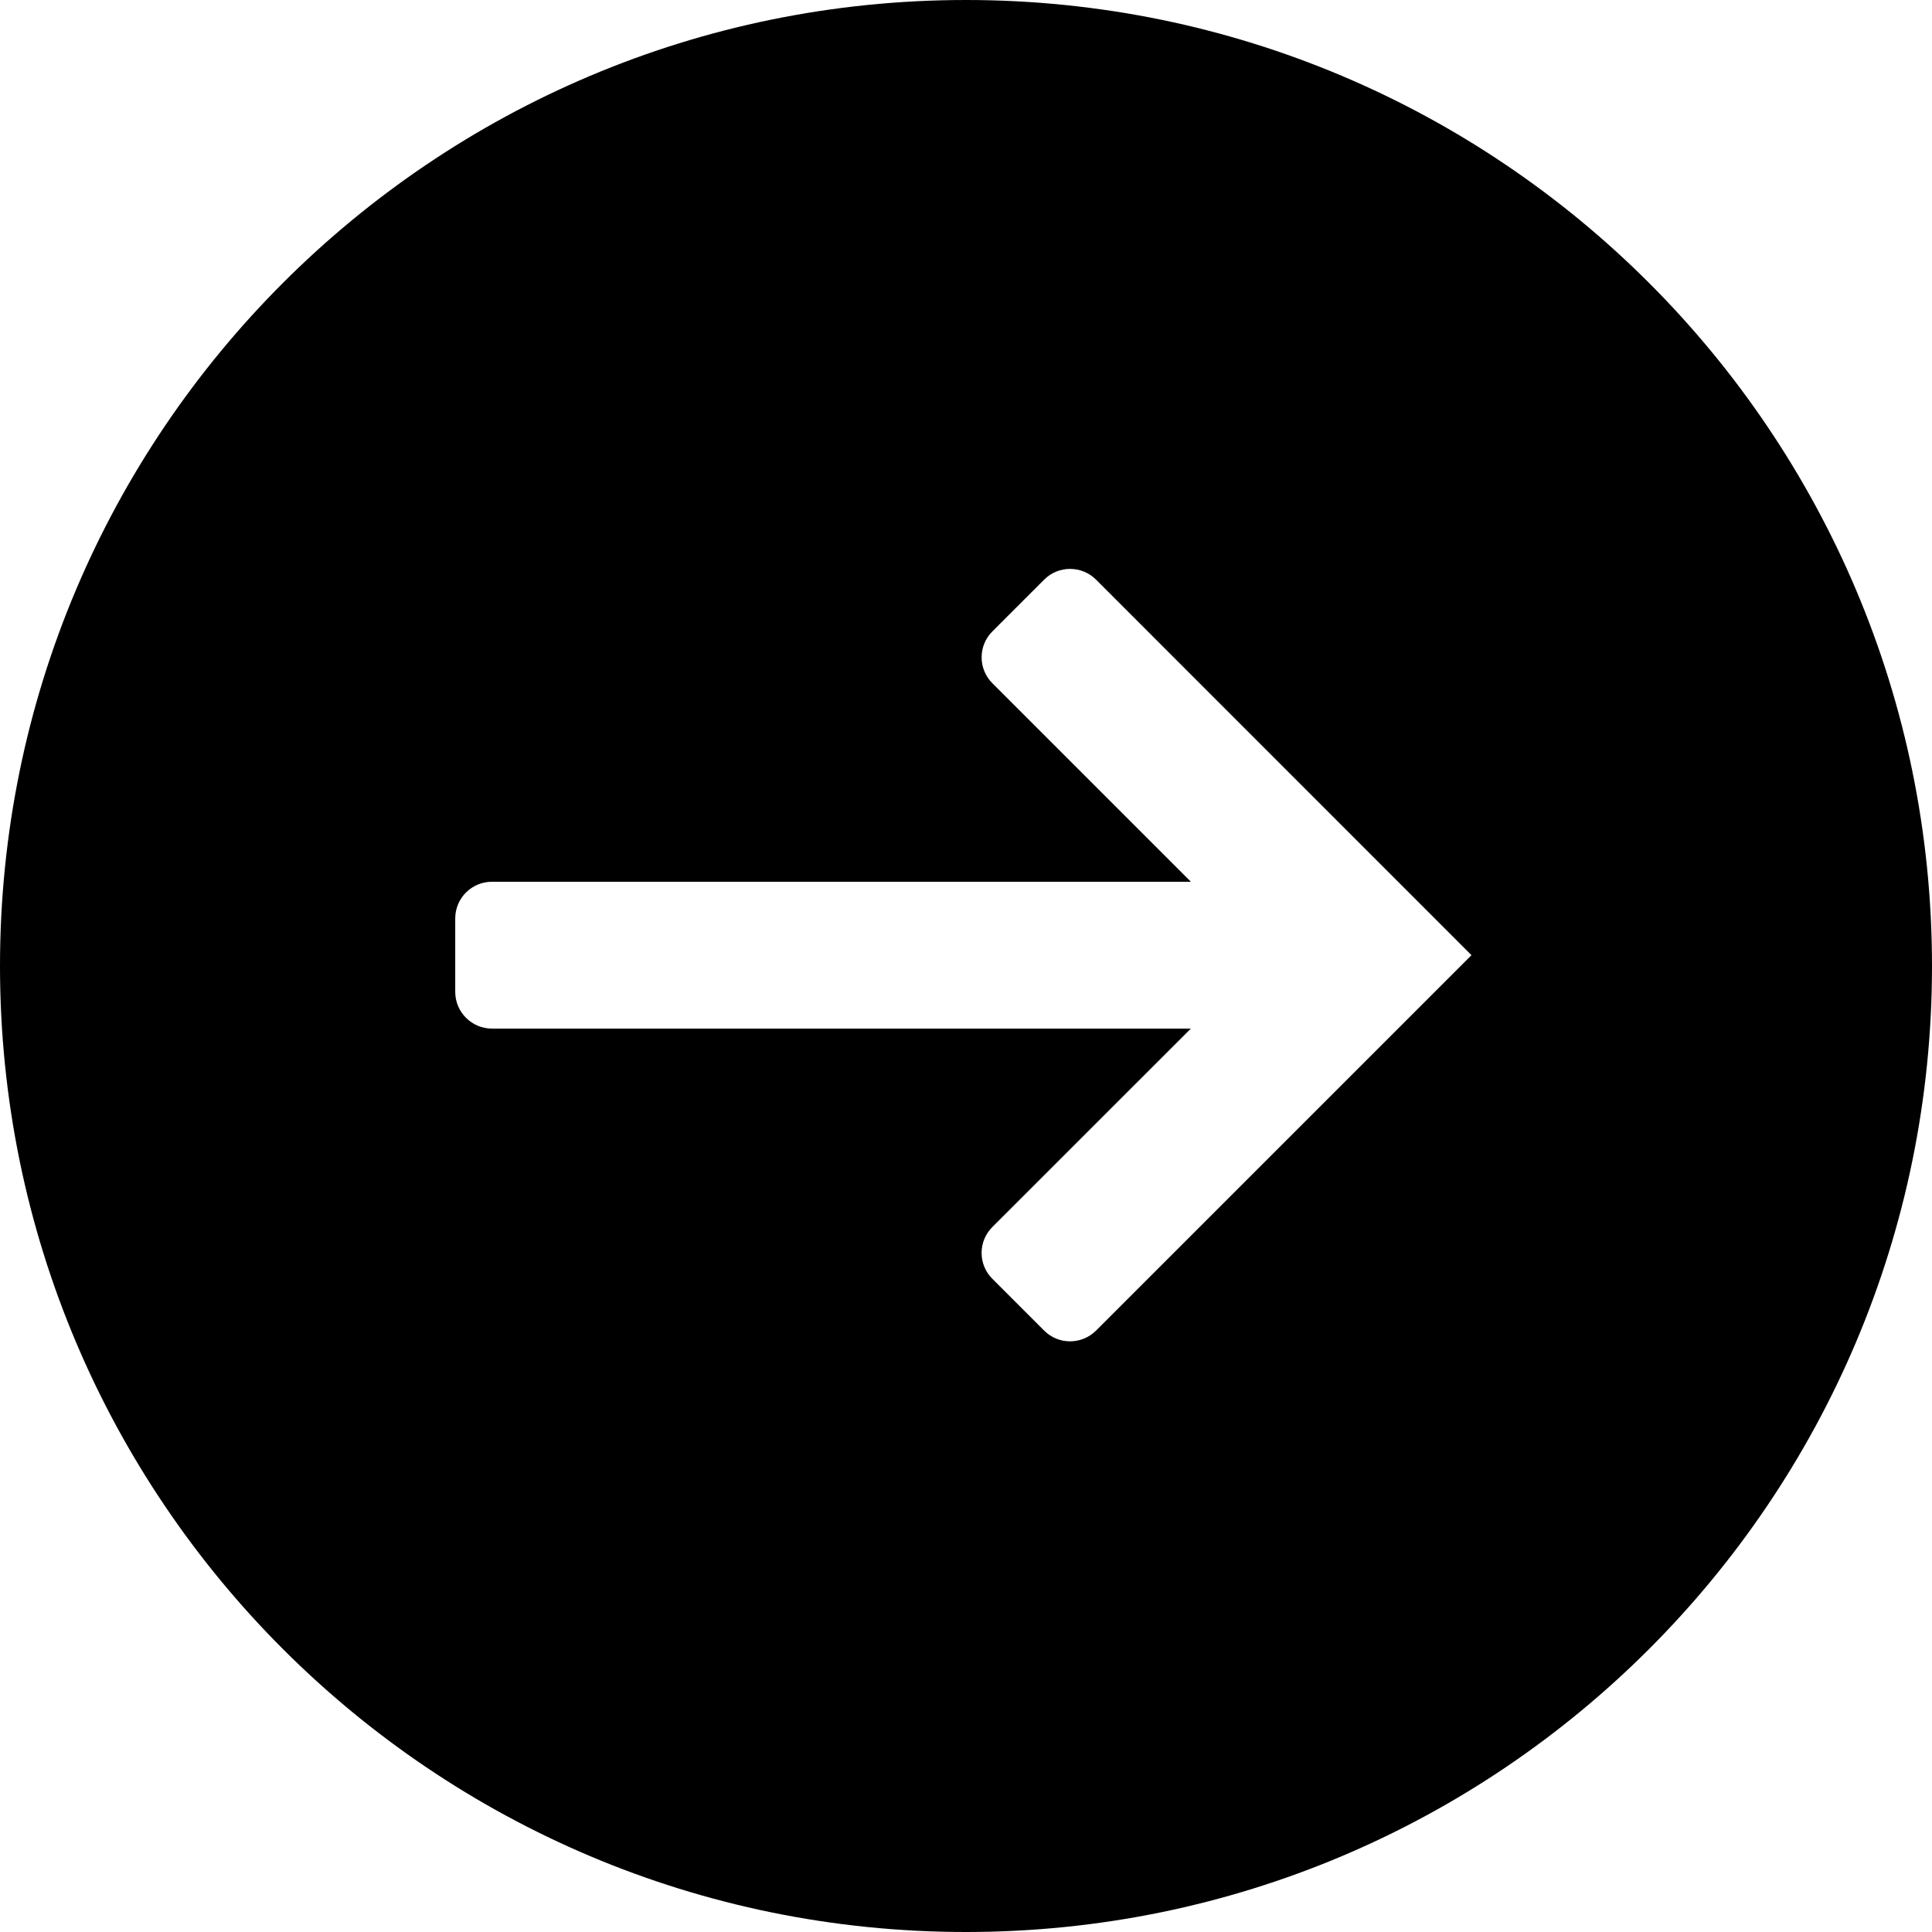
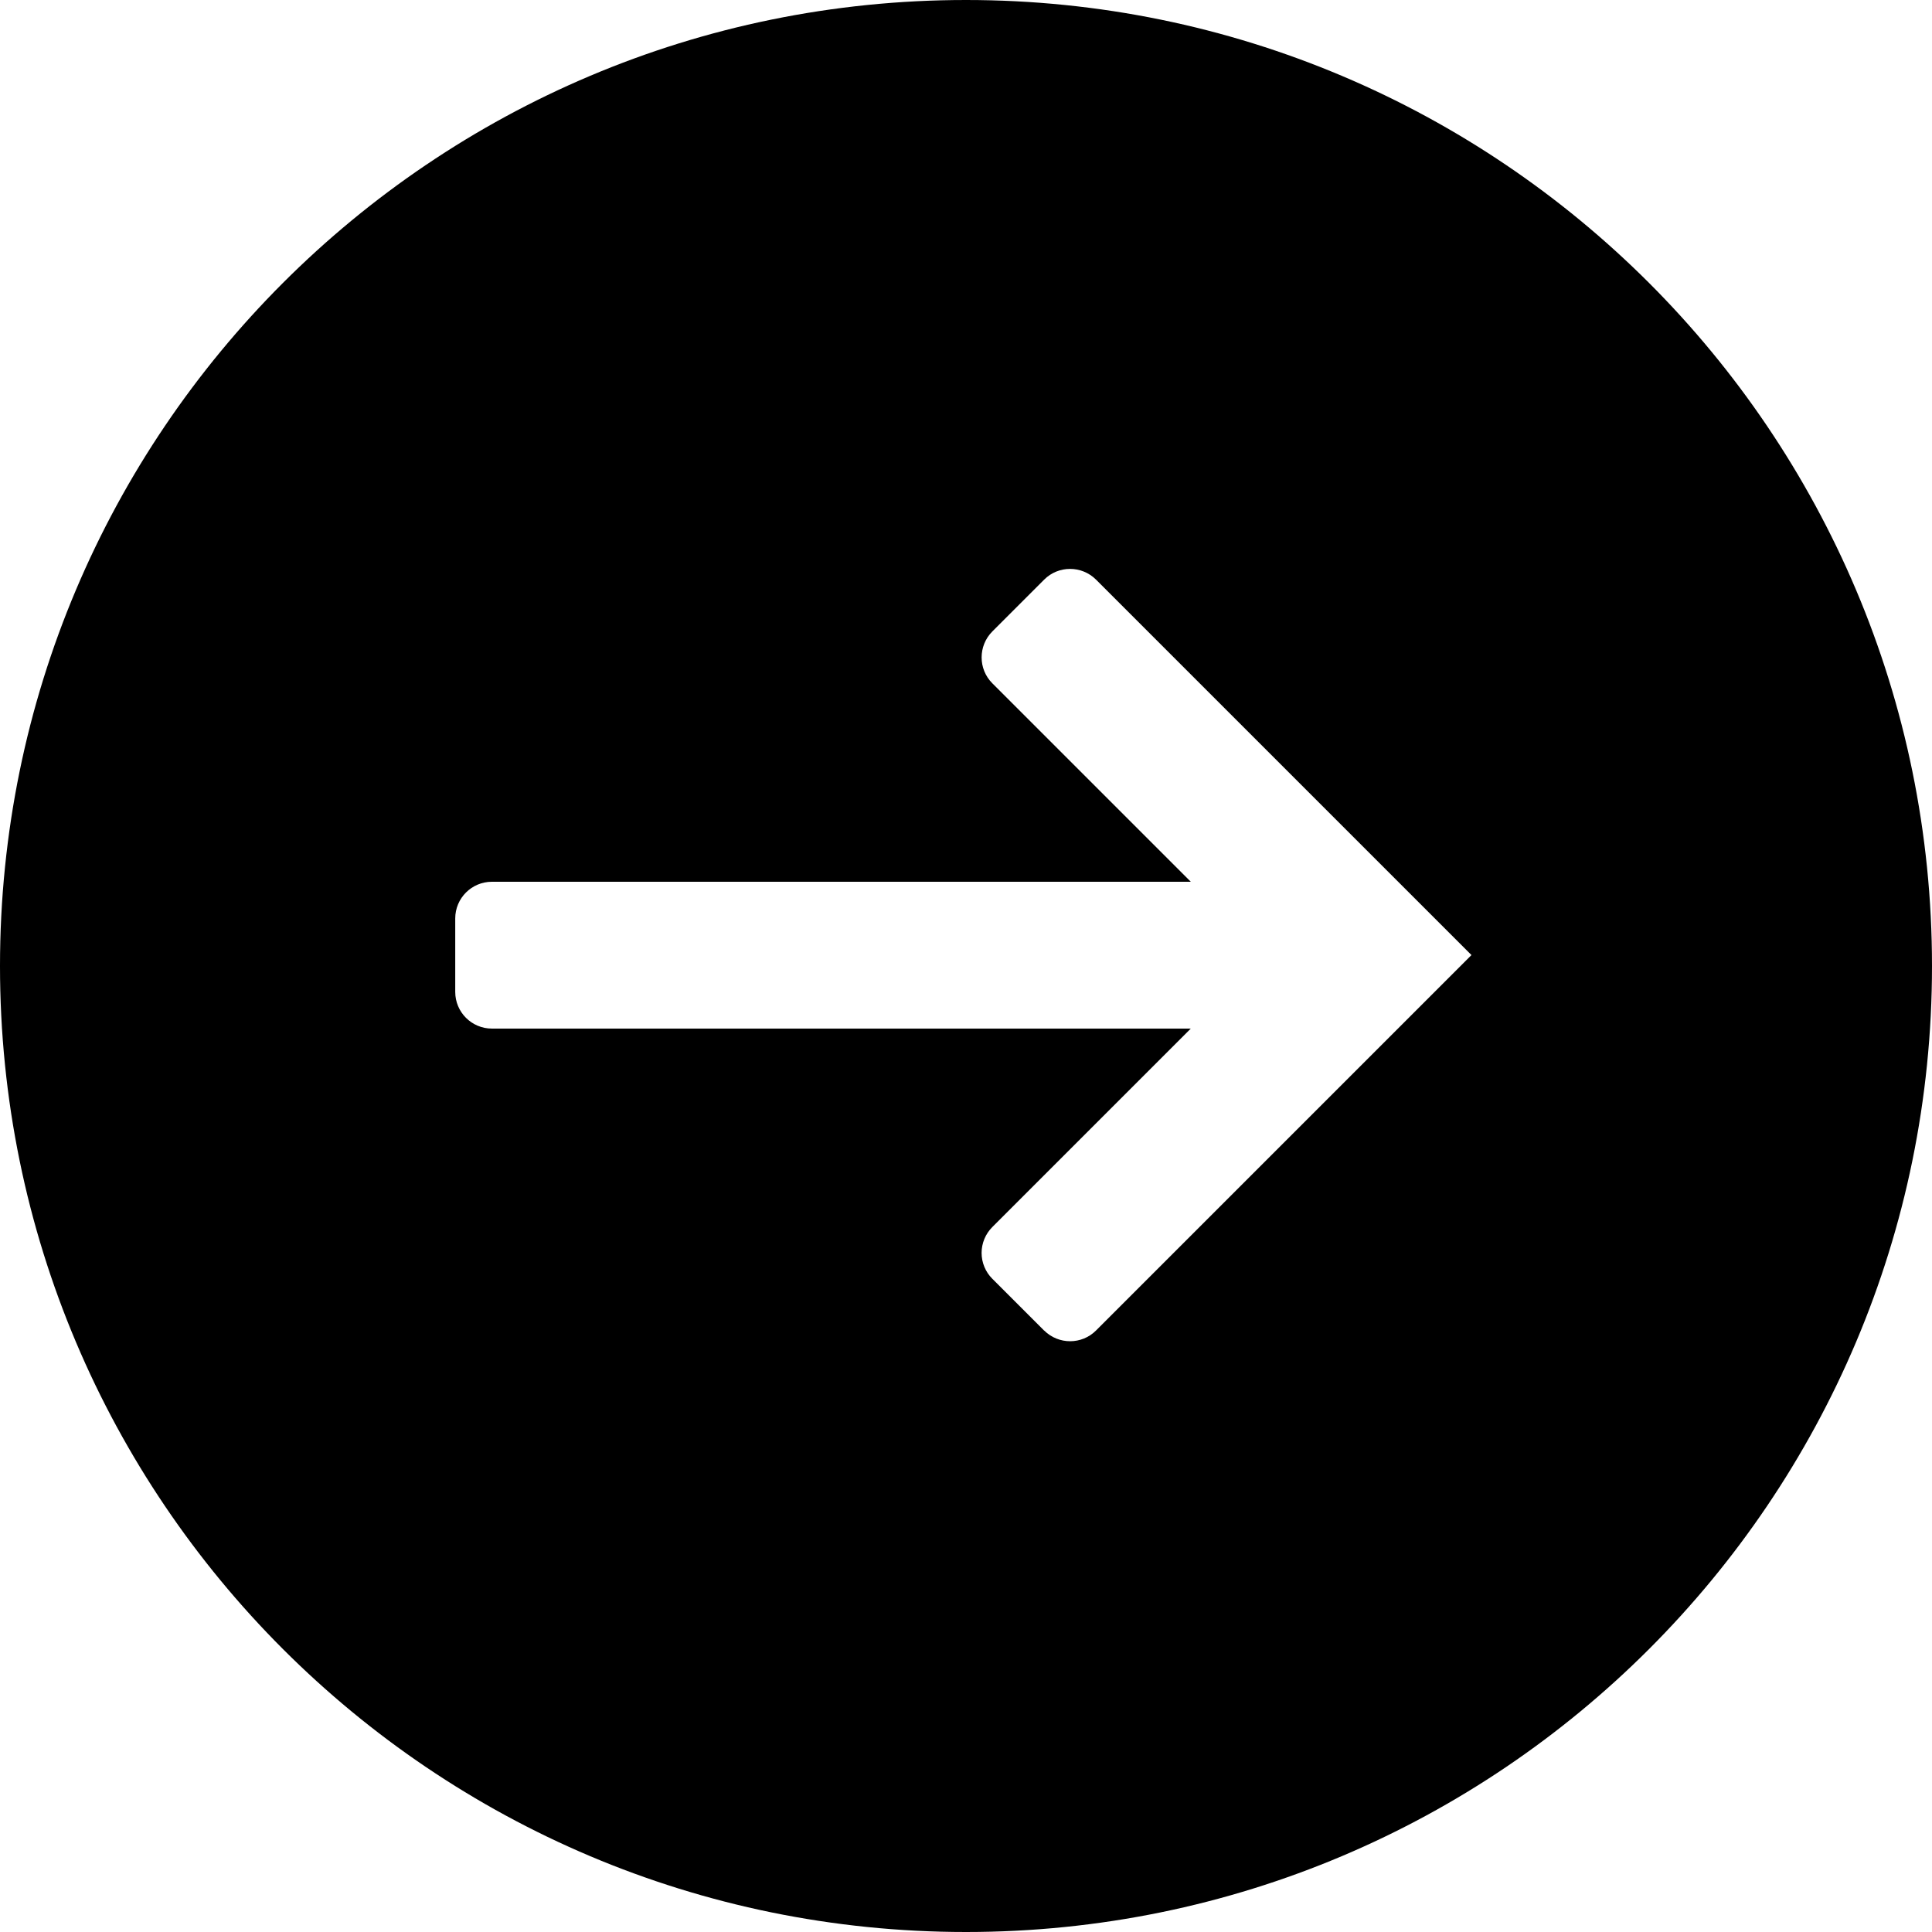
- <svg xmlns="http://www.w3.org/2000/svg" width="18px" height="18px" viewBox="0 0 18 18" version="1.1">
-   <defs>
-     <filter id="filter-1">
-       <feColorMatrix in="SourceGraphic" type="matrix" values="0 0 0 0 1 0 0 0 0 1 0 0 0 0 1 0 0 0 1 0" />
-     </filter>
-   </defs>
-   <g id="页面-1" stroke="none" stroke-width="1" fill="none" fill-rule="evenodd">
-     <g id="切图" transform="translate(-649, -63)">
-       <g id="编组-8备份-6" transform="translate(649, 63)">
-         <circle id="椭圆形" fill="#000000" cx="9" cy="9" r="9" />
-         <g filter="url(#filter-1)" id="右箭头">
-           <g transform="translate(4.235294, 5.294118)">
-             <path d="M8.752,4.289 L0.348,4.289 C0.159,4.289 0.006,4.135 0.006,3.947 L0.006,3.263 C0.006,3.074 0.159,2.921 0.348,2.921 L8.752,2.921 L8.752,4.289 Z" id="路径" fill="#2C2C2C" fill-rule="nonzero" />
-             <path d="M5.493,7.103 L5.01,6.62 C4.946,6.556 4.91,6.47 4.91,6.379 C4.91,6.288 4.946,6.202 5.01,6.138 L7.544,3.605 L5.01,1.071 C4.877,0.938 4.877,0.722 5.01,0.589 L5.493,0.106 C5.626,-0.027 5.842,-0.027 5.976,0.106 L9.474,3.605 L5.976,7.103 C5.842,7.236 5.626,7.236 5.493,7.103 L5.493,7.103 Z" id="路径" fill="#2C2C2C" fill-rule="nonzero" />
-           </g>
-         </g>
+ <svg xmlns="http://www.w3.org/2000/svg" height="18" viewBox="0 0 18 18" width="18">
+   <filter id="a">
+     <feColorMatrix in="SourceGraphic" type="matrix" values="0 0 0 0 1 0 0 0 0 1 0 0 0 0 1 0 0 0 1 0" />
+   </filter>
+   <g fill="none" fill-rule="evenodd">
+     <circle cx="9" cy="9" fill="#000" r="9" />
+     <g filter="url(#a)">
+       <g fill="#2c2c2c" fill-rule="nonzero" transform="translate(4.235294 5.294118)">
+         <path d="m8.752 4.289h-8.404c-.189 0-.342-.153-.342-.342v-.684c0-.189.153-.342.342-.342h8.404z" />
+         <path d="m5.493 7.103-.483-.483c-.064-.064-.1-.151-.1-.241s.036-.177.1-.241l2.533-2.533-2.533-2.533c-.133-.133-.133-.349 0-.483l.483-.483c.133-.133.349-.133.483 0l3.498 3.498-3.498 3.498c-.133.133-.349.133-.483 0z" />
      </g>
    </g>
  </g>
</svg>
